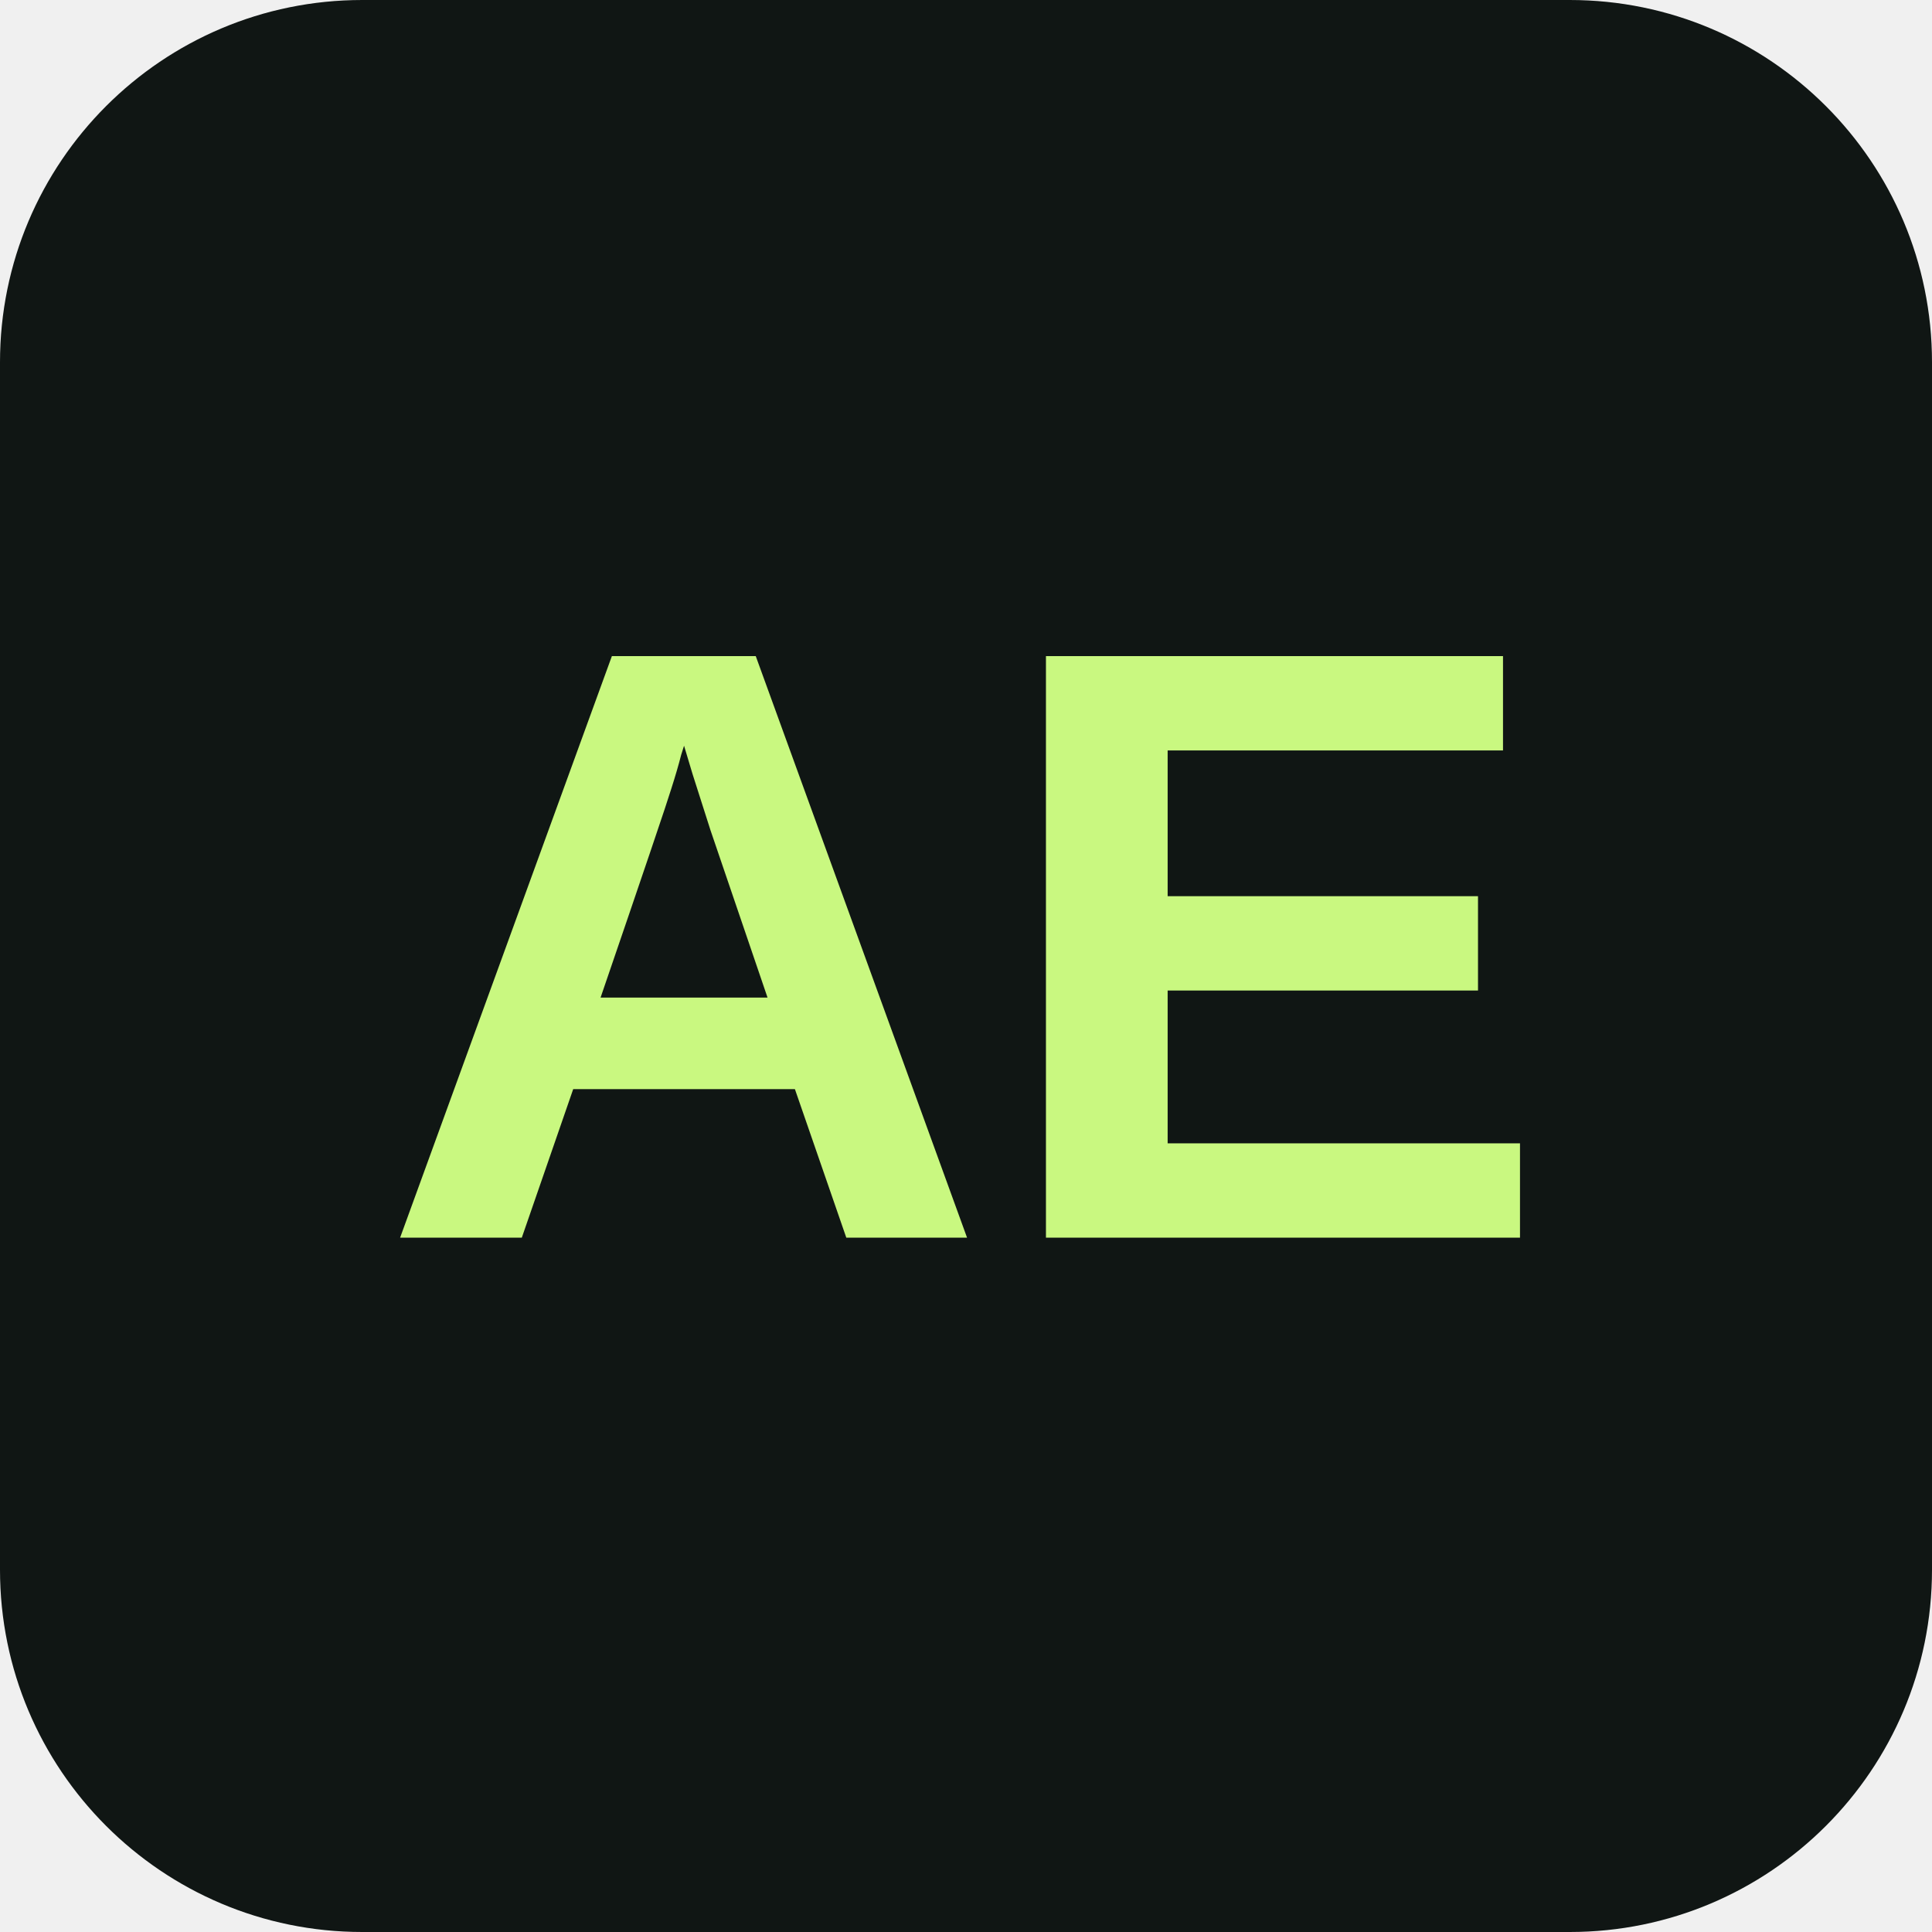
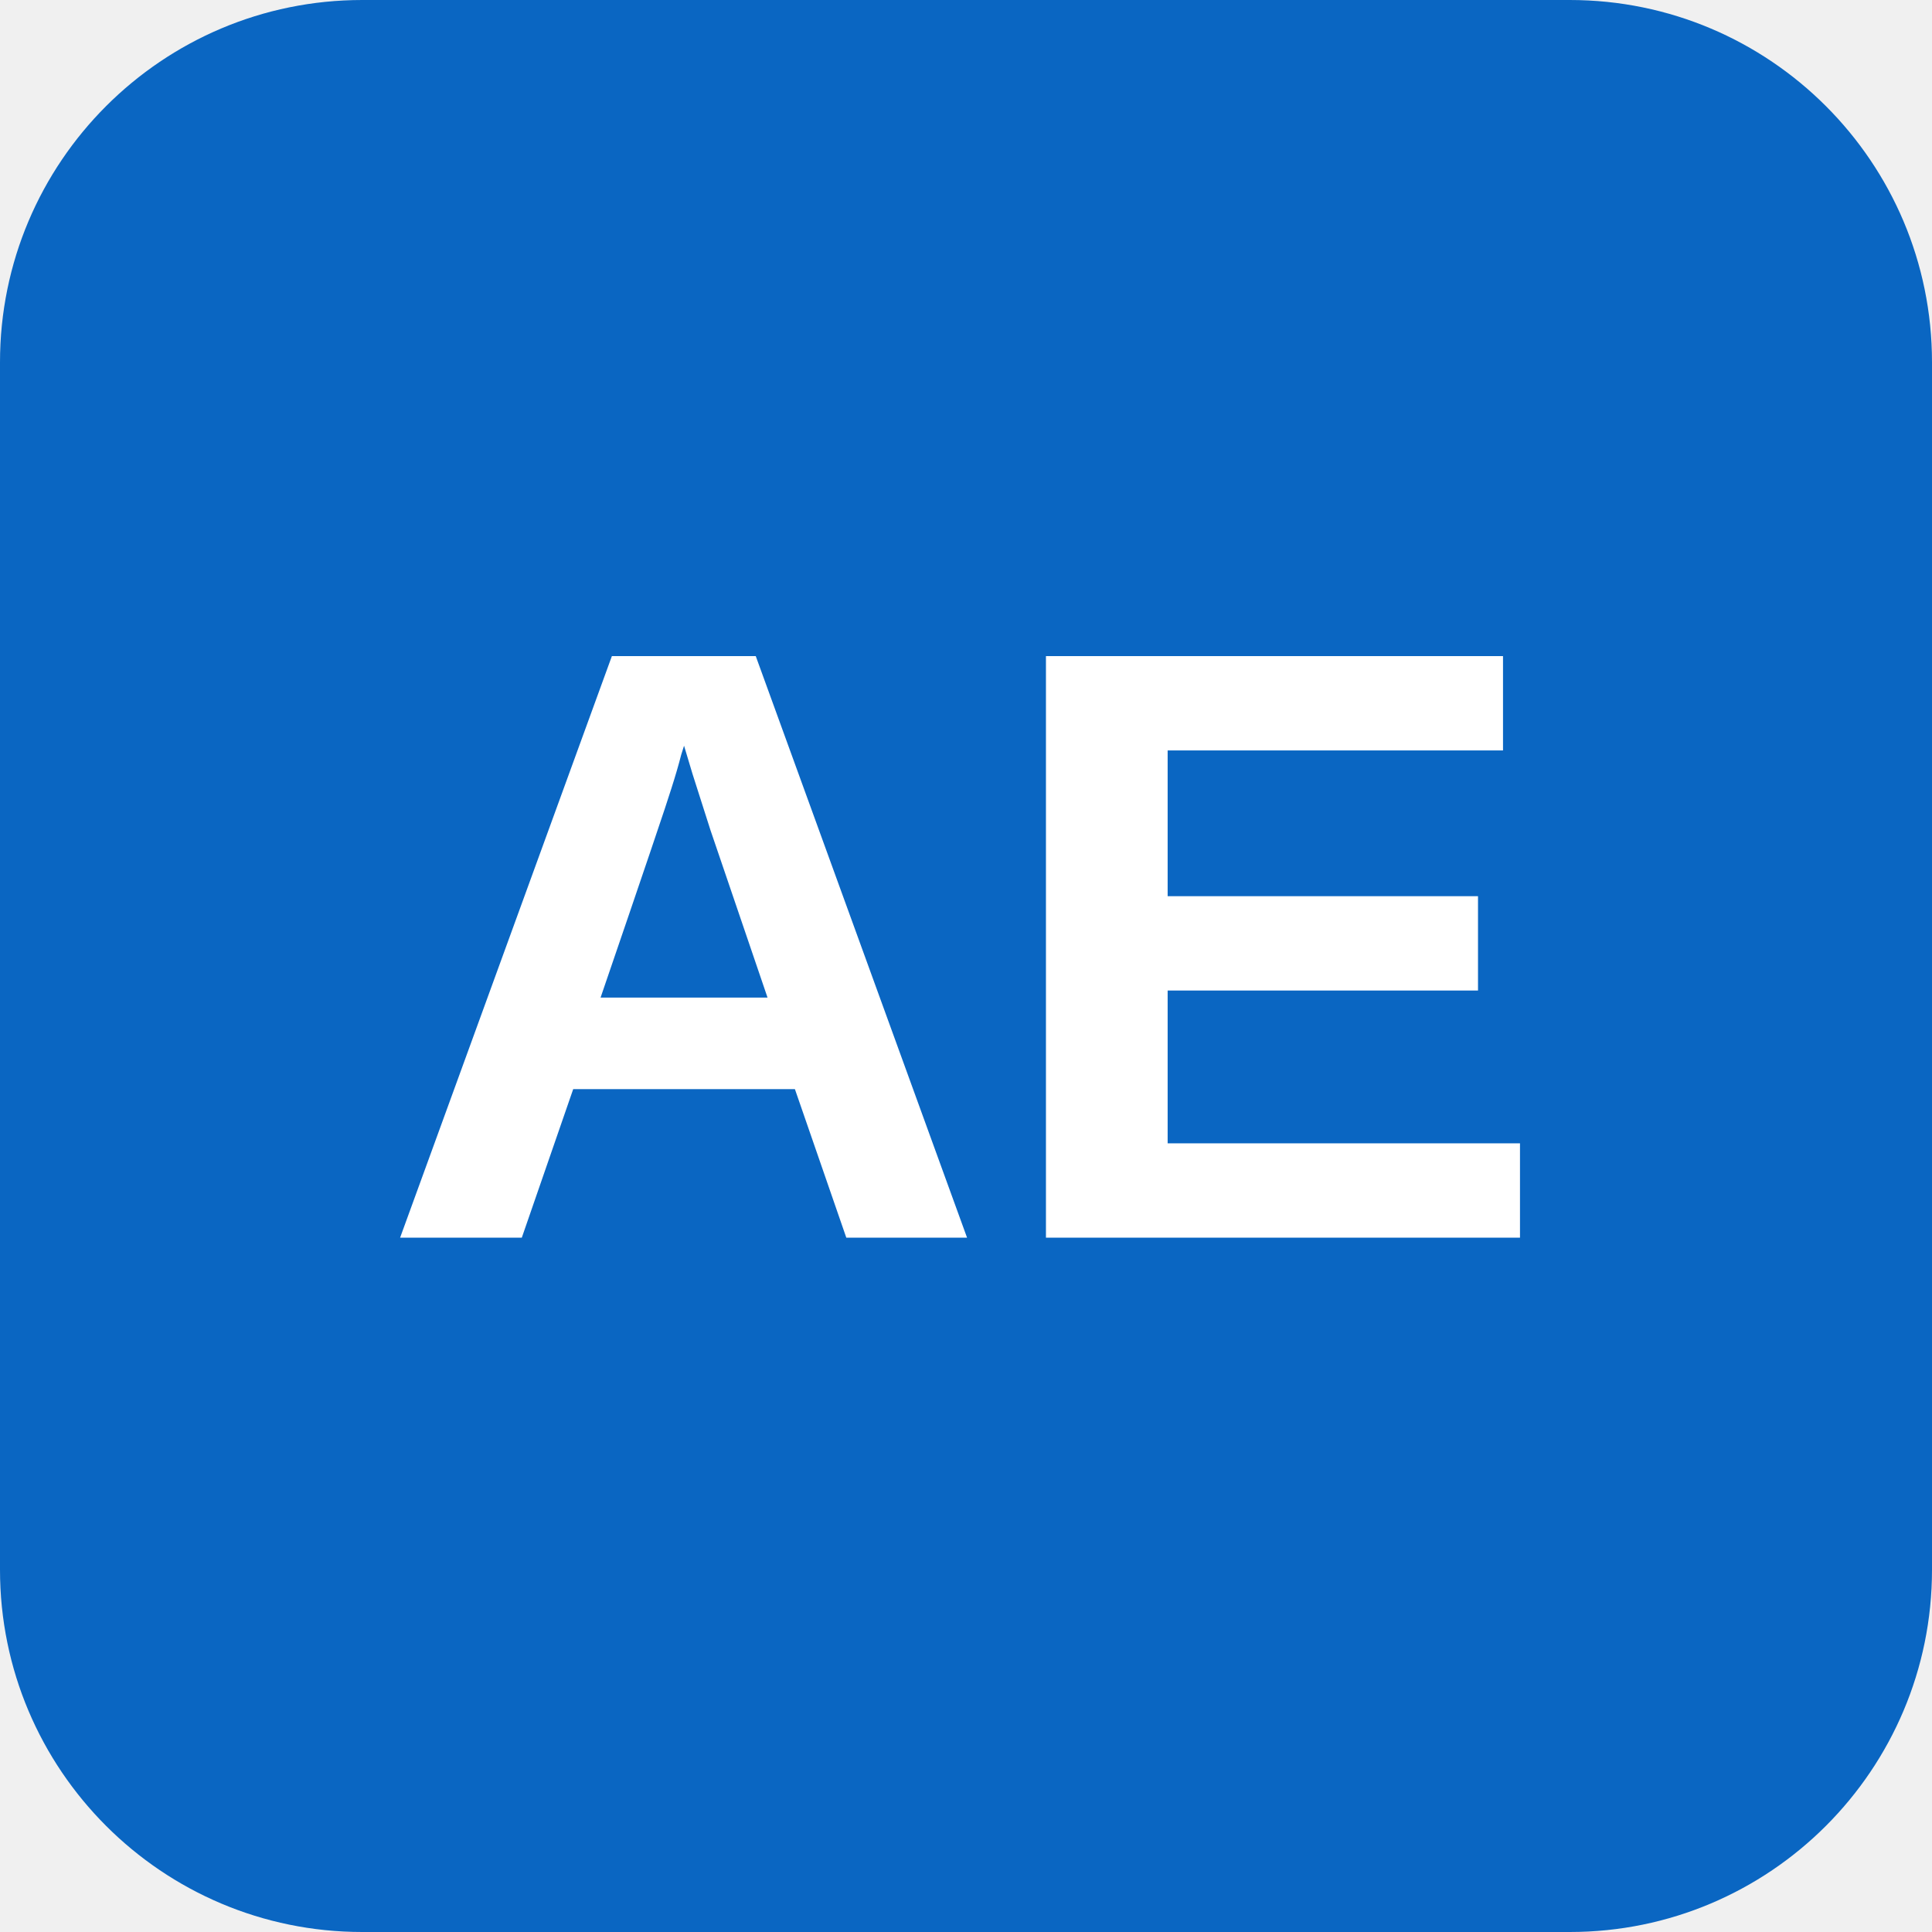
<svg xmlns="http://www.w3.org/2000/svg" viewBox="0 0 64 64">
-   <rect width="64" height="64" rx="12" fill="#101614" />
-   <text x="32" y="41" text-anchor="middle" font-family="Arial,sans-serif" font-size="28" font-weight="bold" fill="#c9f880">AE</text>
+   <rect width="64" height="64" rx="12" fill="#0a66c2" />
+   <text x="32" y="41" text-anchor="middle" font-family="Arial,sans-serif" font-size="28" font-weight="bold" fill="#ffffff">AE</text>
</svg>
